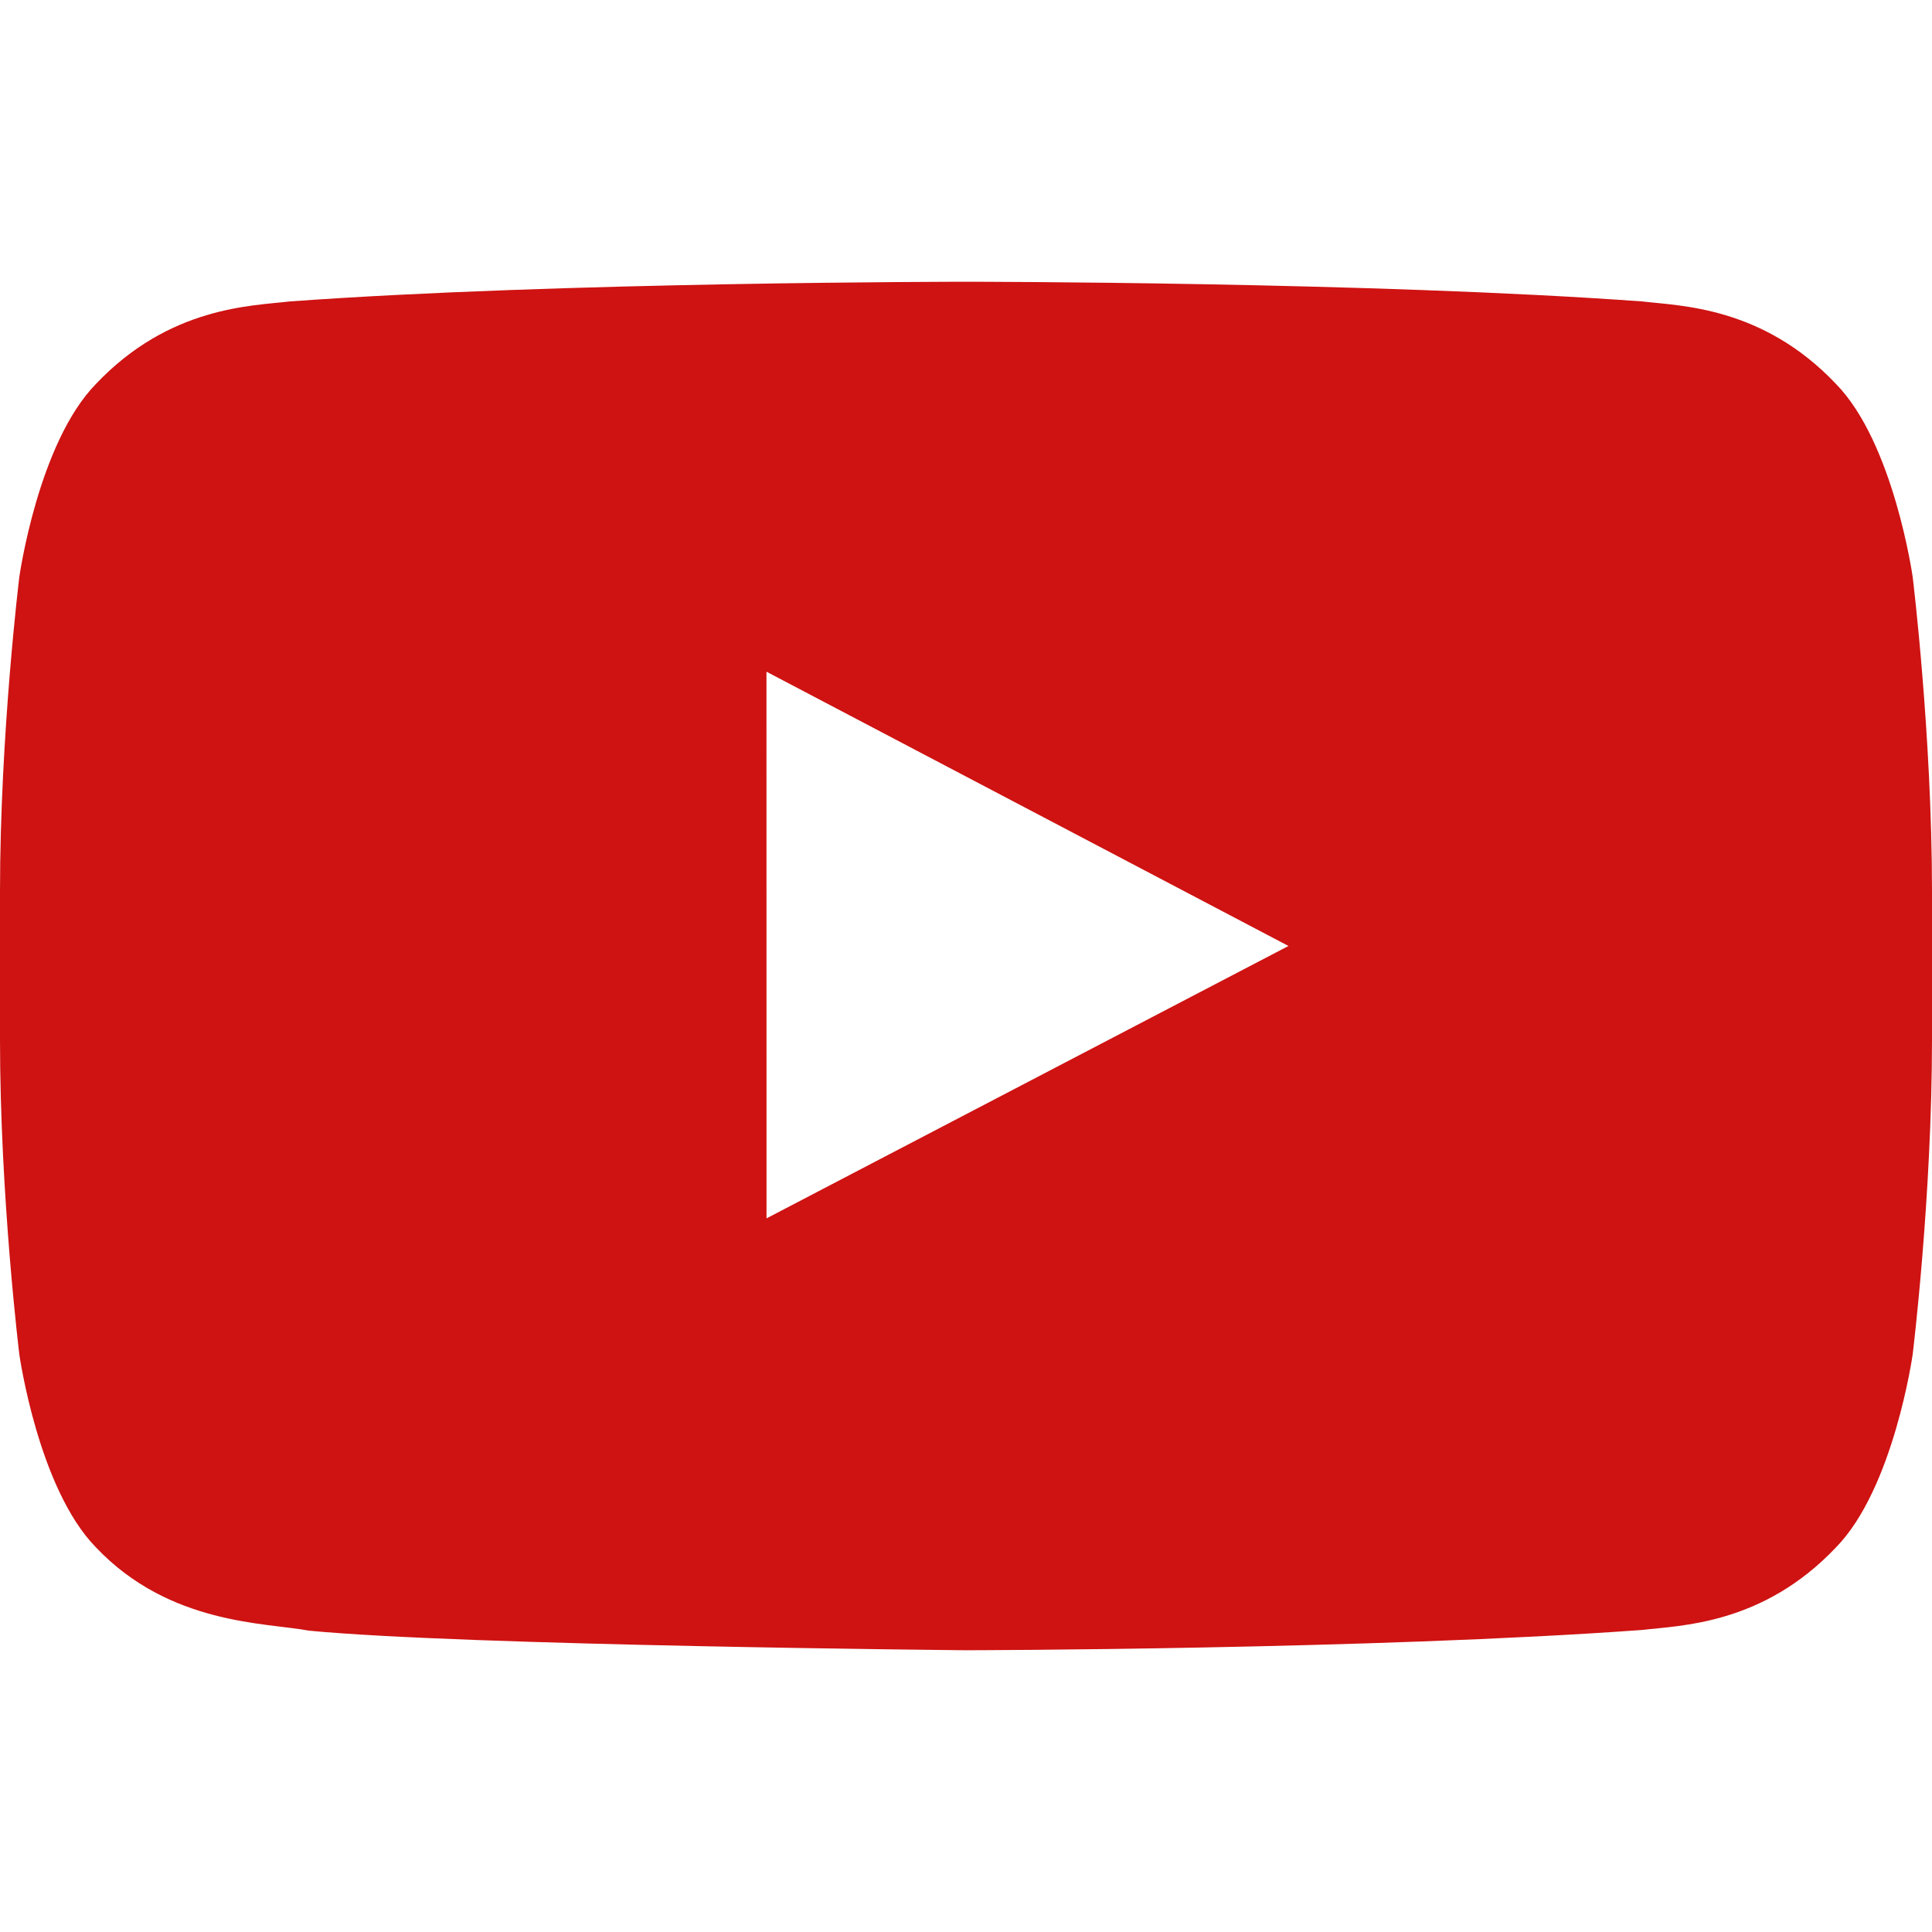
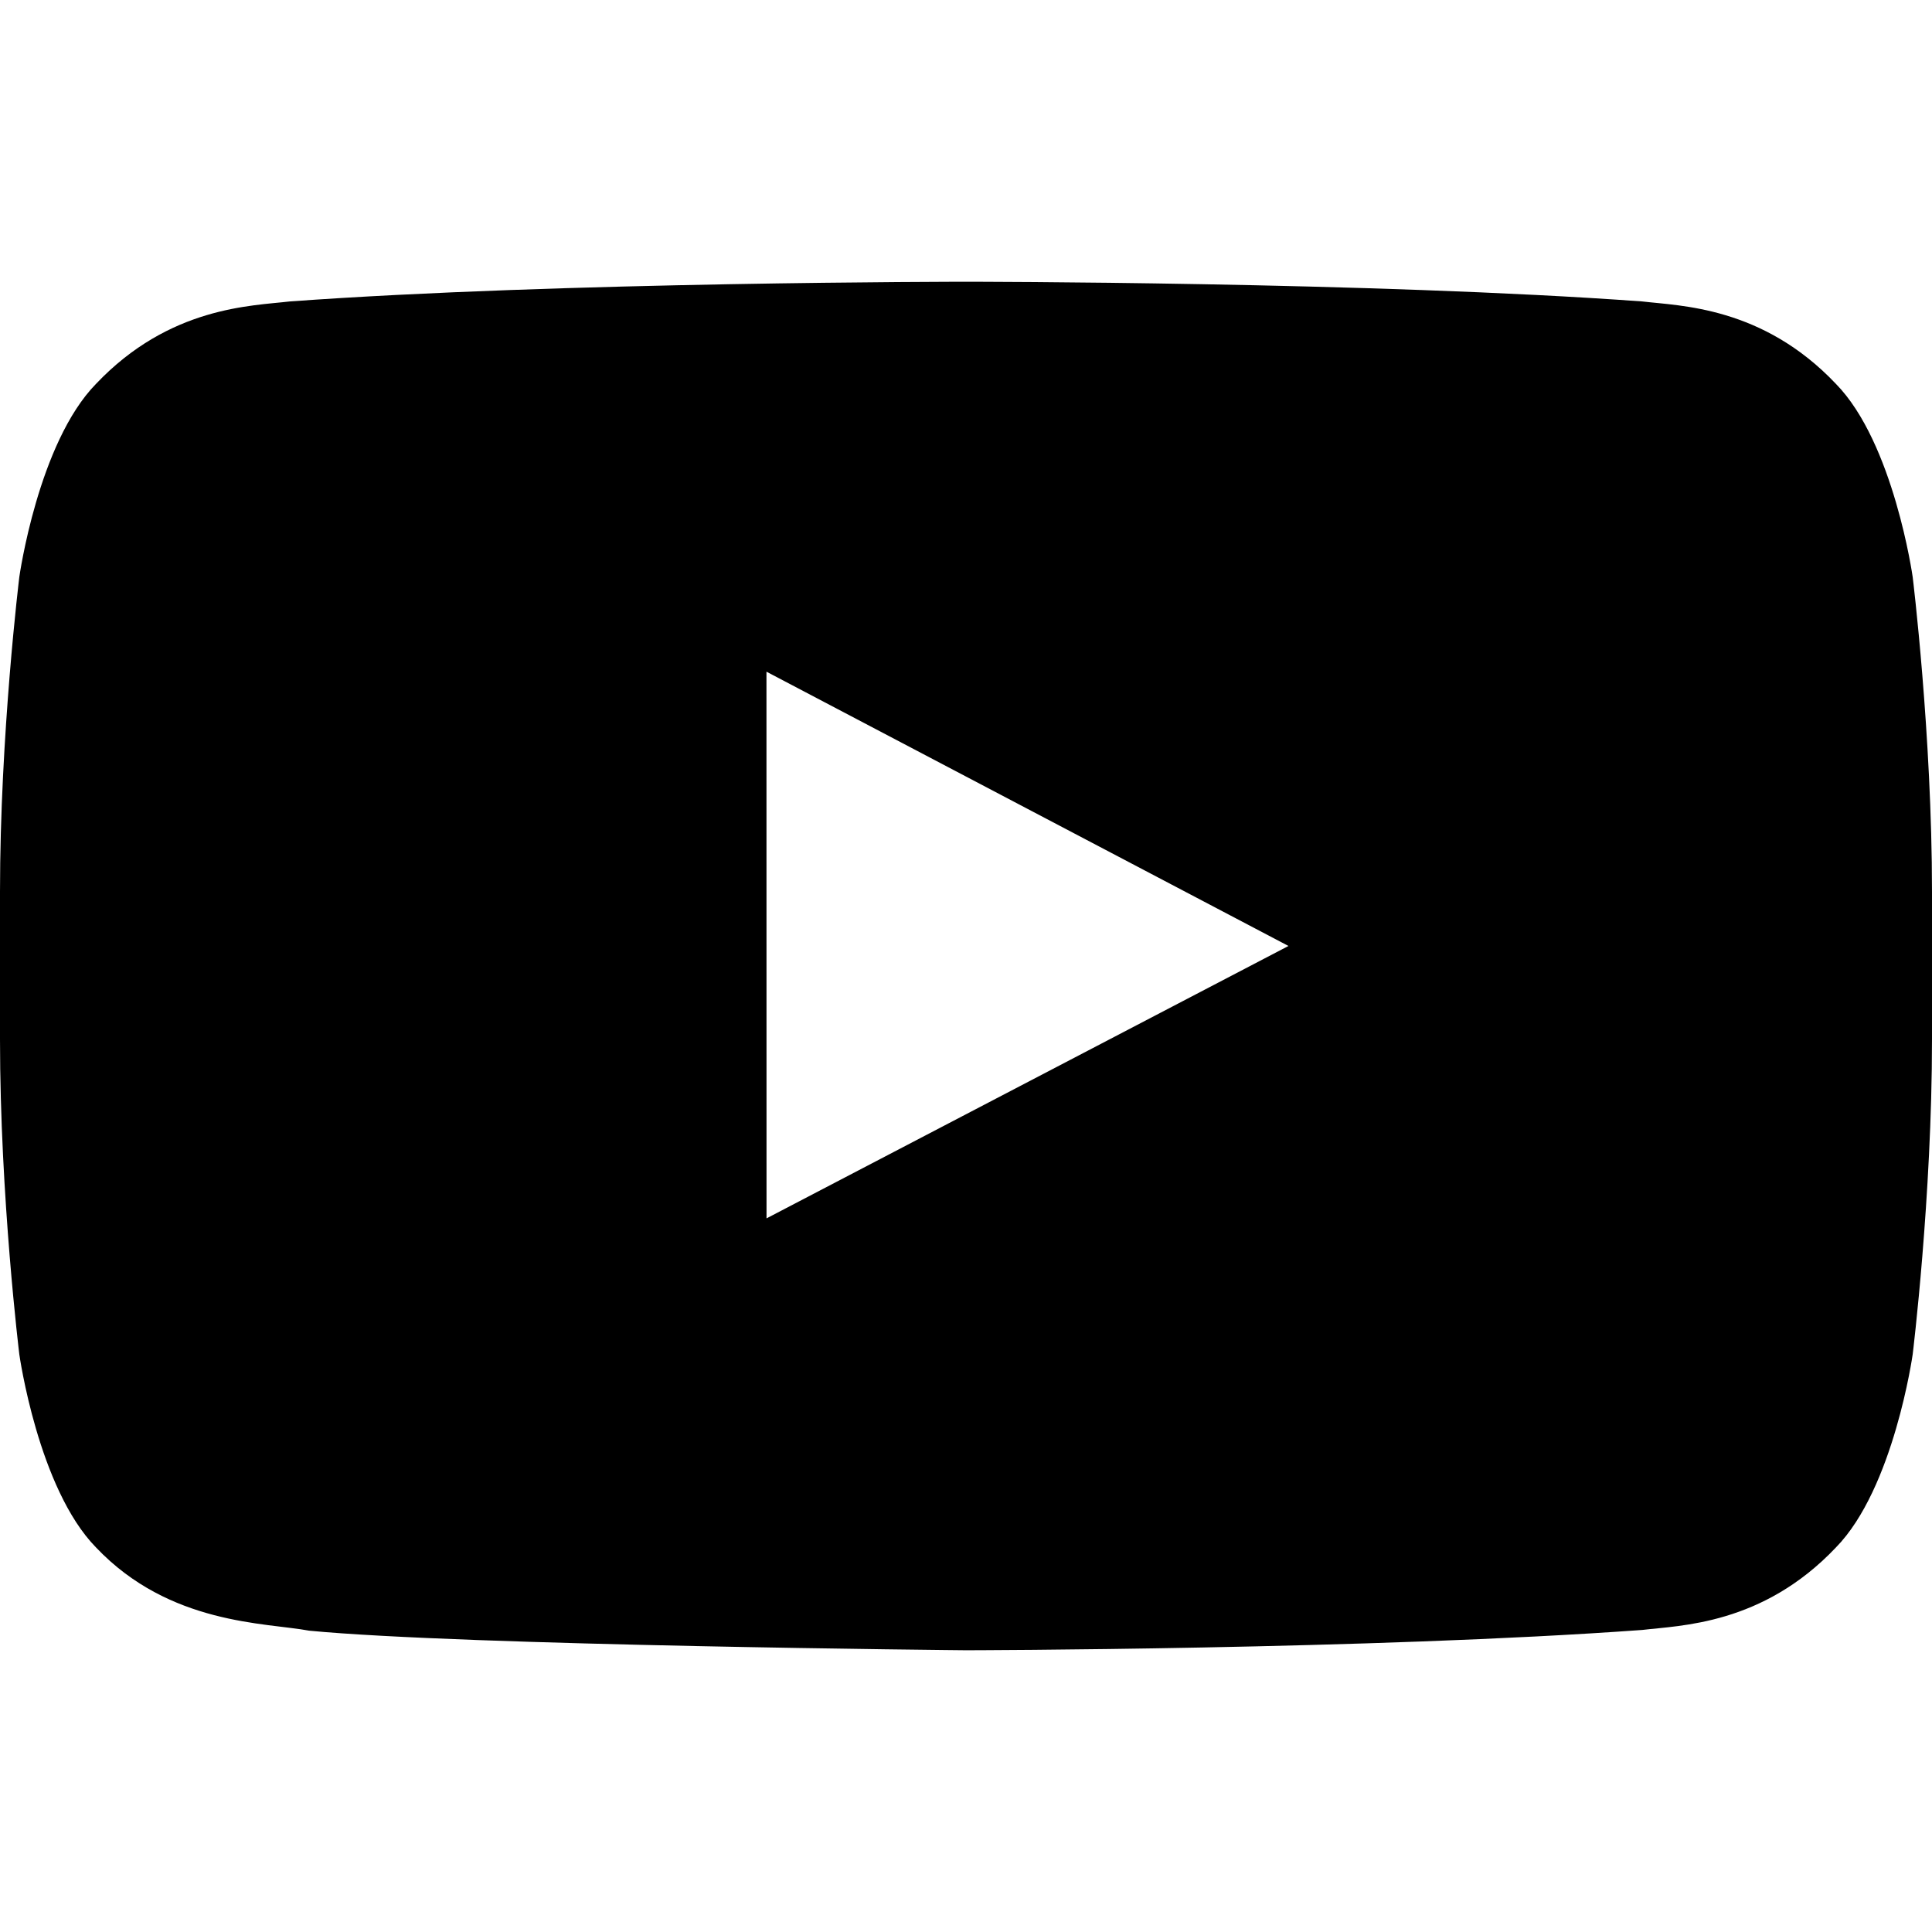
- <svg xmlns="http://www.w3.org/2000/svg" height="50" width="50" enable-background="new 0 0 128 128" id="Social_Icons" version="1.1" viewBox="0 0 128 128" xml:space="preserve">
+ <svg xmlns="http://www.w3.org/2000/svg" fill="#000000" height="50" width="50" enable-background="new 0 0 128 128" id="Social_Icons" version="1.1" viewBox="0 0 128 128" xml:space="preserve">
  <g id="_x34__stroke">
    <g id="Youtube_1_">
      <rect clip-rule="evenodd" fill="none" fill-rule="evenodd" />
-       <path clip-rule="evenodd" d="M126.72,38.224c0,0-1.252-8.883-5.088-12.794    c-4.868-5.136-10.324-5.16-12.824-5.458c-17.912-1.305-44.78-1.305-44.78-1.305h-0.056c0,0-26.868,0-44.78,1.305    c-2.504,0.298-7.956,0.322-12.828,5.458C2.528,29.342,1.28,38.224,1.28,38.224S0,48.658,0,59.087v9.781    c0,10.433,1.28,20.863,1.28,20.863s1.248,8.883,5.084,12.794c4.872,5.136,11.268,4.975,14.116,5.511    c10.24,0.991,43.52,1.297,43.52,1.297s26.896-0.04,44.808-1.345c2.5-0.302,7.956-0.326,12.824-5.462    c3.836-3.912,5.088-12.794,5.088-12.794S128,79.302,128,68.868v-9.781C128,48.658,126.72,38.224,126.72,38.224z M50.784,80.72    L50.78,44.501l34.584,18.172L50.784,80.72z" fill="#CE1312" fill-rule="evenodd" id="Youtube" />
+       <path clip-rule="evenodd" d="M126.72,38.224c0,0-1.252-8.883-5.088-12.794    c-4.868-5.136-10.324-5.16-12.824-5.458c-17.912-1.305-44.78-1.305-44.78-1.305h-0.056c0,0-26.868,0-44.78,1.305    c-2.504,0.298-7.956,0.322-12.828,5.458C2.528,29.342,1.28,38.224,1.28,38.224S0,48.658,0,59.087v9.781    c0,10.433,1.28,20.863,1.28,20.863s1.248,8.883,5.084,12.794c4.872,5.136,11.268,4.975,14.116,5.511    c10.24,0.991,43.52,1.297,43.52,1.297s26.896-0.04,44.808-1.345c2.5-0.302,7.956-0.326,12.824-5.462    c3.836-3.912,5.088-12.794,5.088-12.794S128,79.302,128,68.868v-9.781C128,48.658,126.72,38.224,126.72,38.224z M50.784,80.72    L50.78,44.501l34.584,18.172L50.784,80.72z" fill-rule="evenodd" id="Youtube" />
    </g>
  </g>
</svg>
